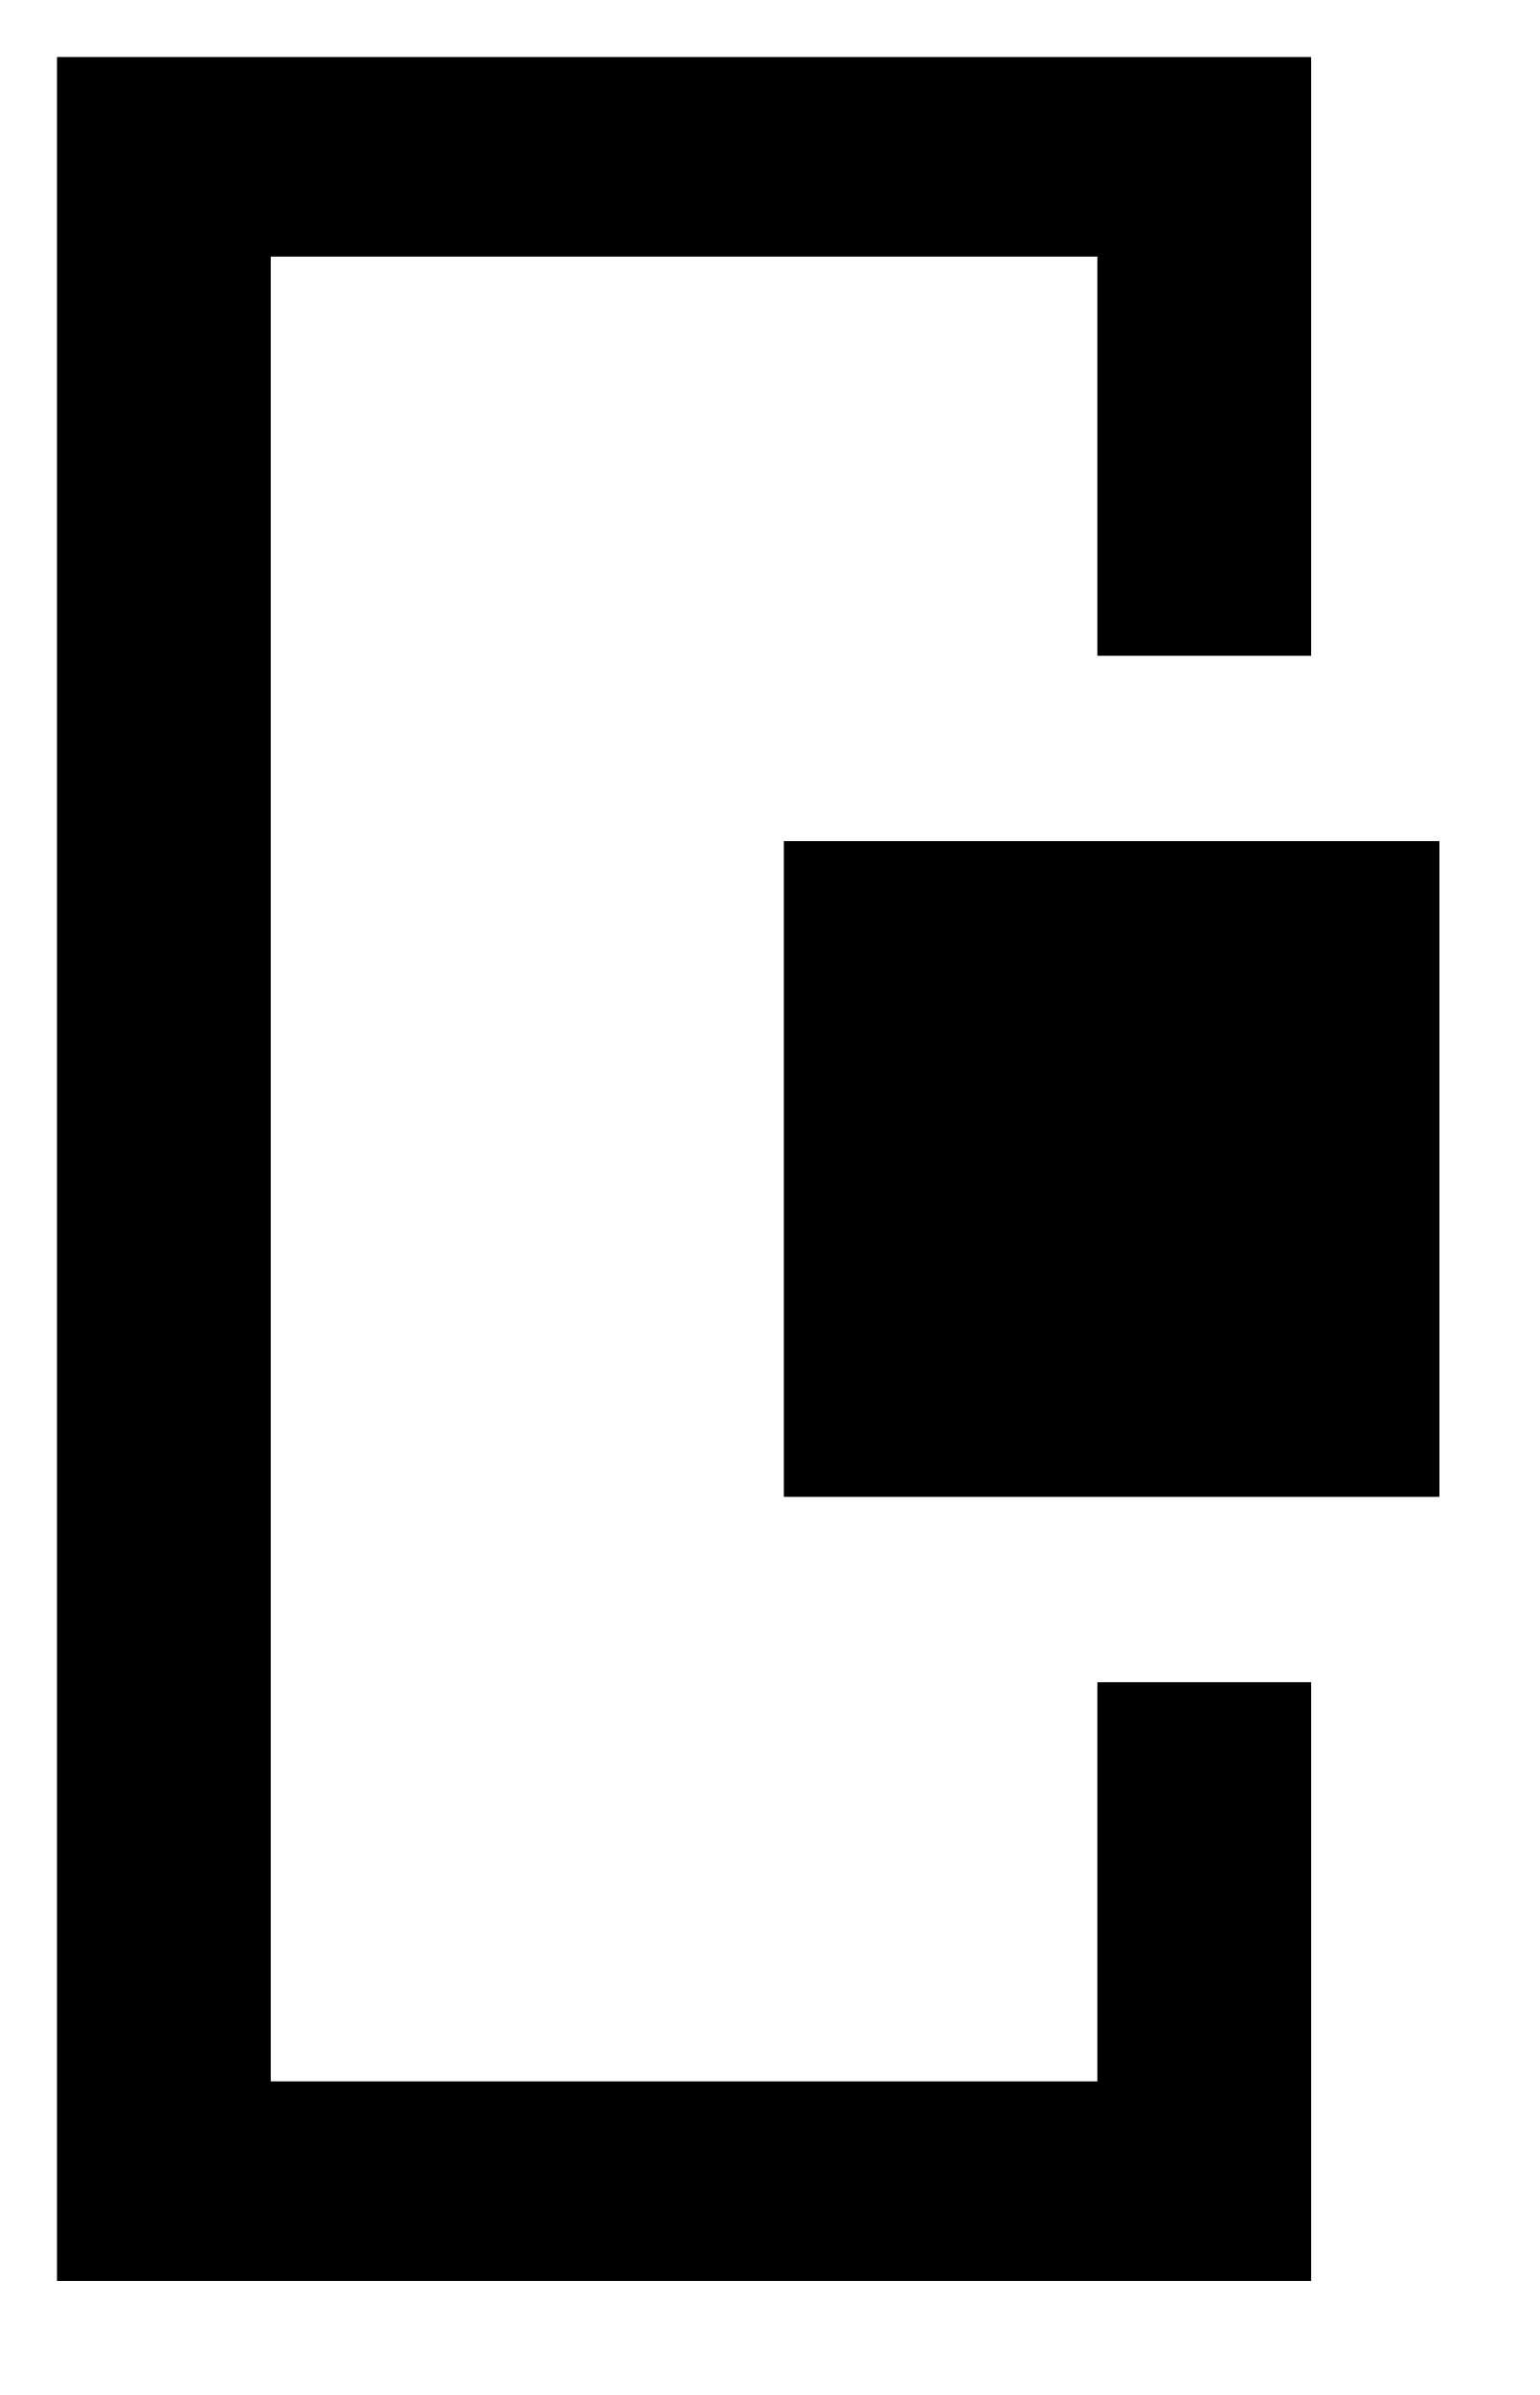
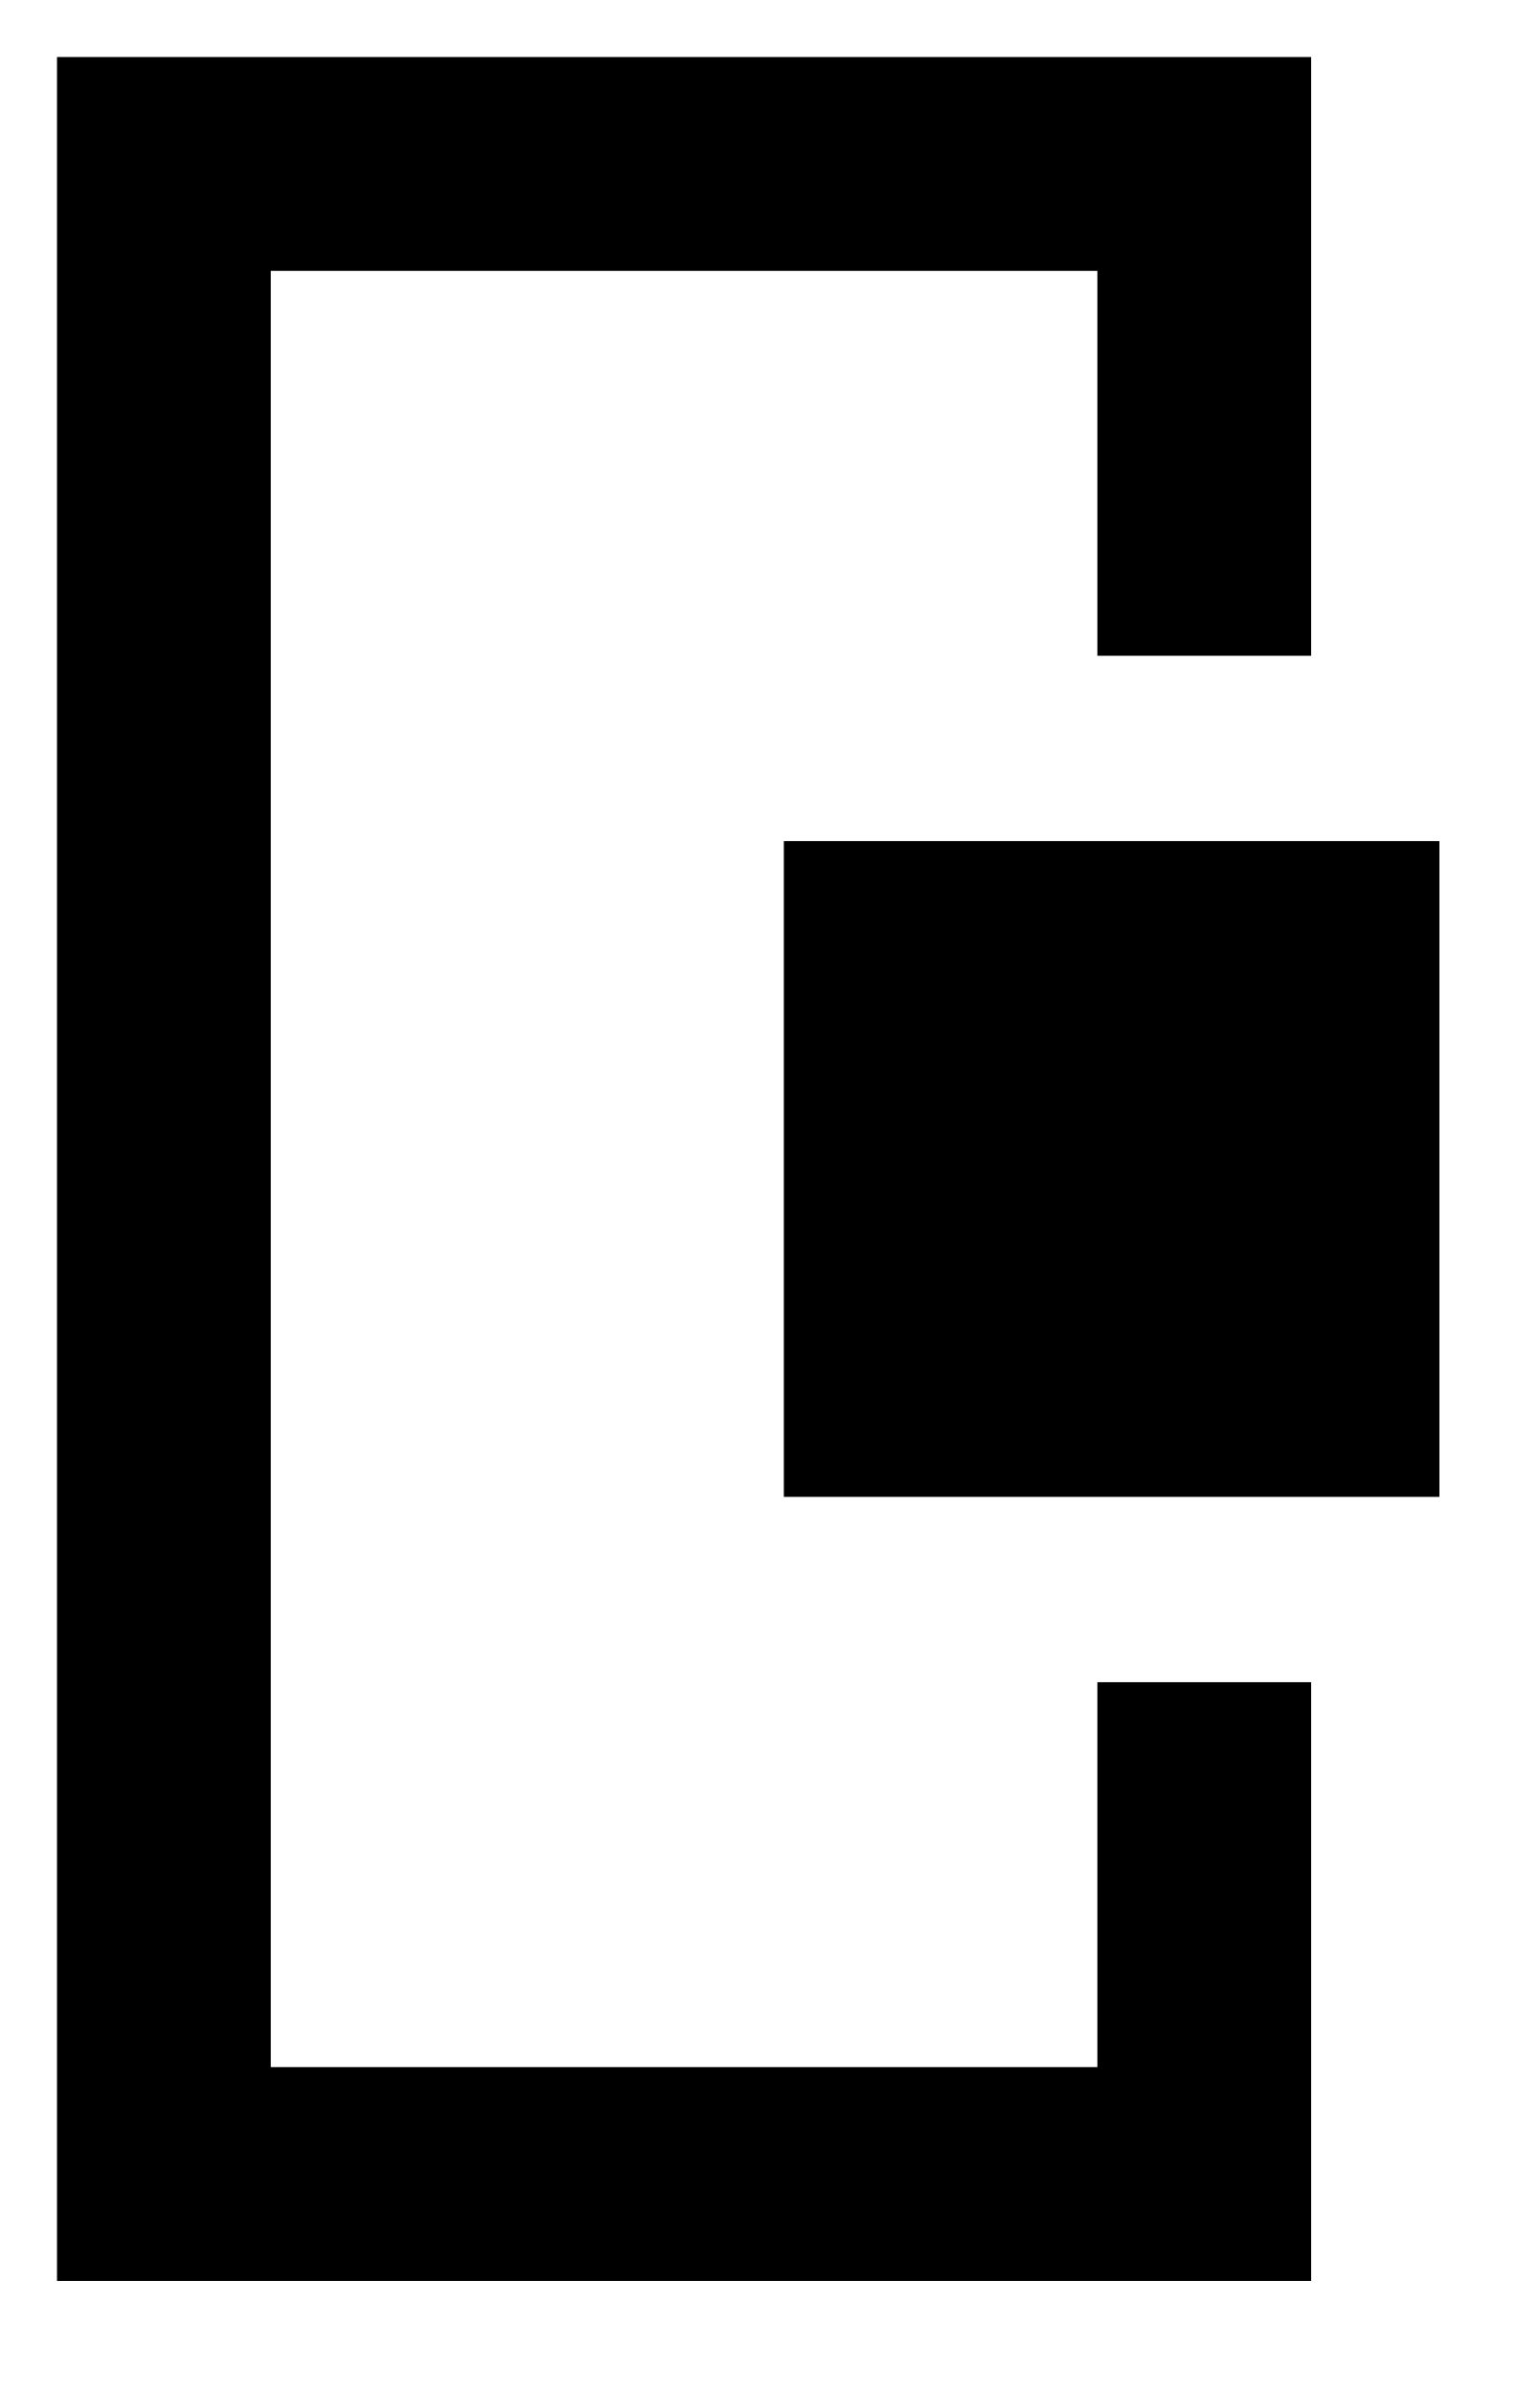
<svg xmlns="http://www.w3.org/2000/svg" viewBox="-3 -3 54 84" width="54" height="84">
  <g>
-     <path d="M-1 -1H43V20H35.5V6H6.5V70H35.5V56H43V77H-1ZM24.5 26.5H47.5V49.5H24.5Z" fill-rule="evenodd" />
+     <path d="M-1 -1H43V20H35.5V6.5H6.5V69.5H35.5V56H43V77H-1ZM24.5 26.5H47.5V49.5H24.5Z" fill-rule="evenodd" />
  </g>
</svg>
